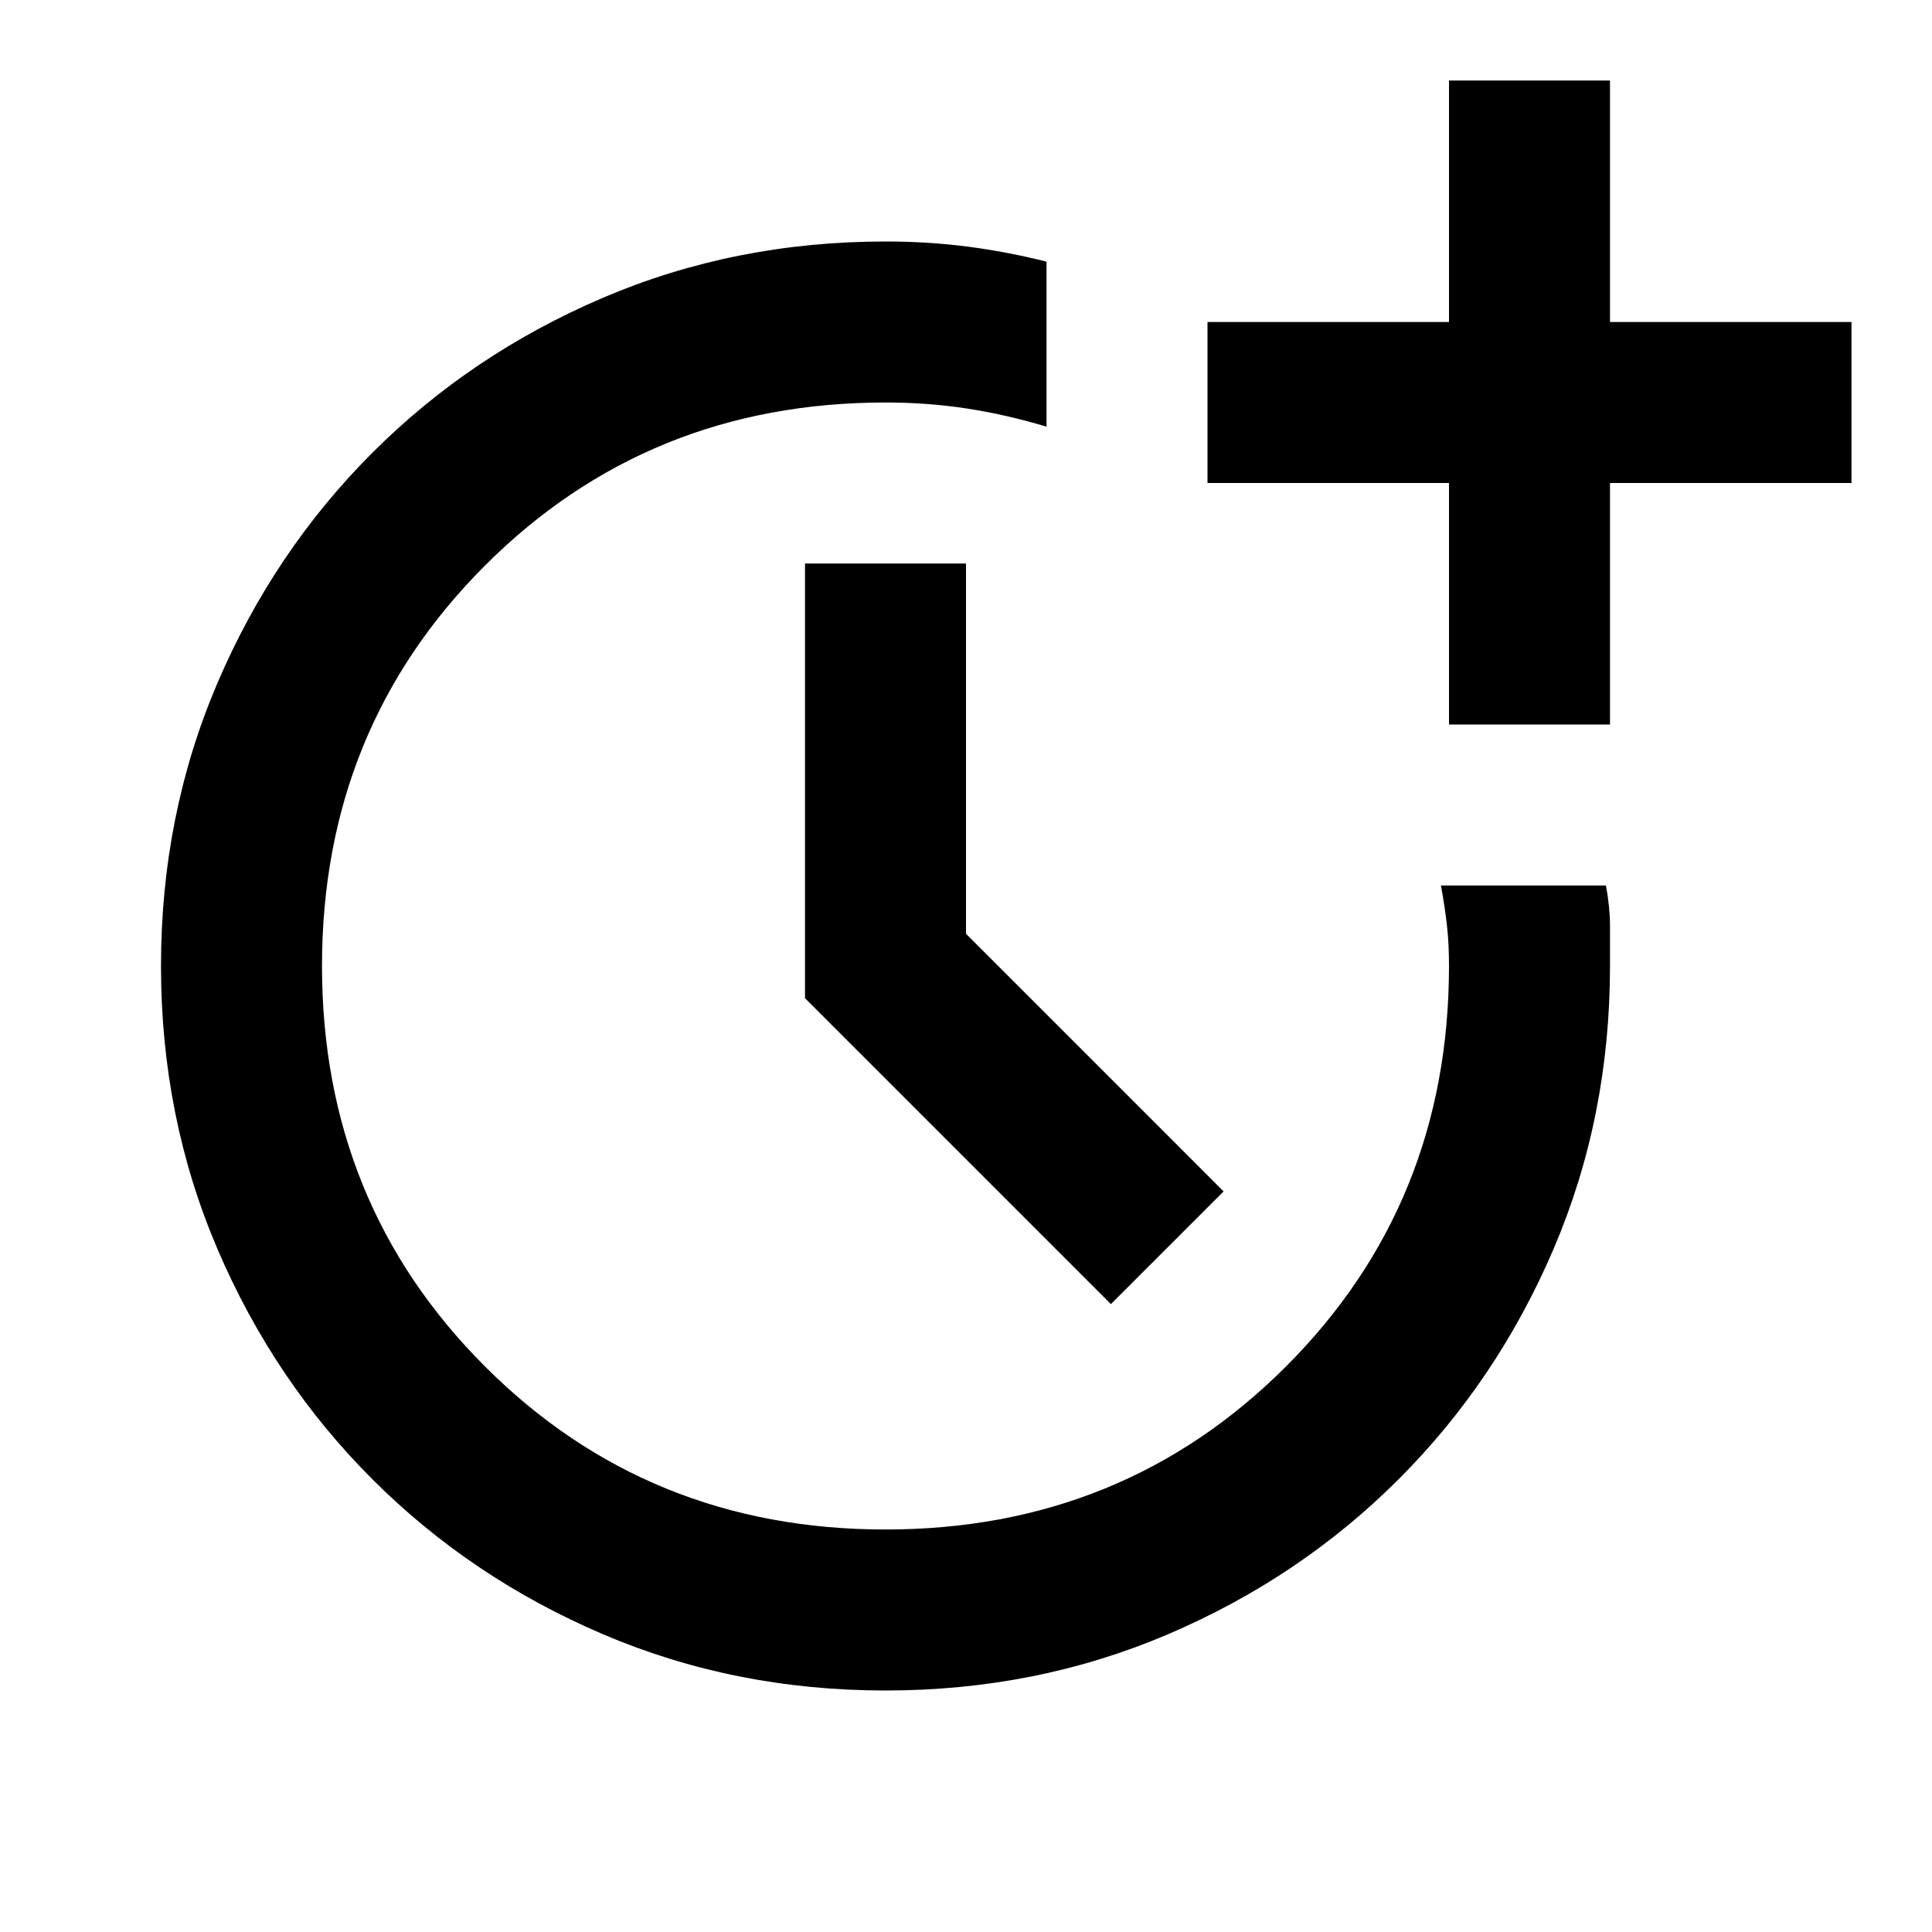
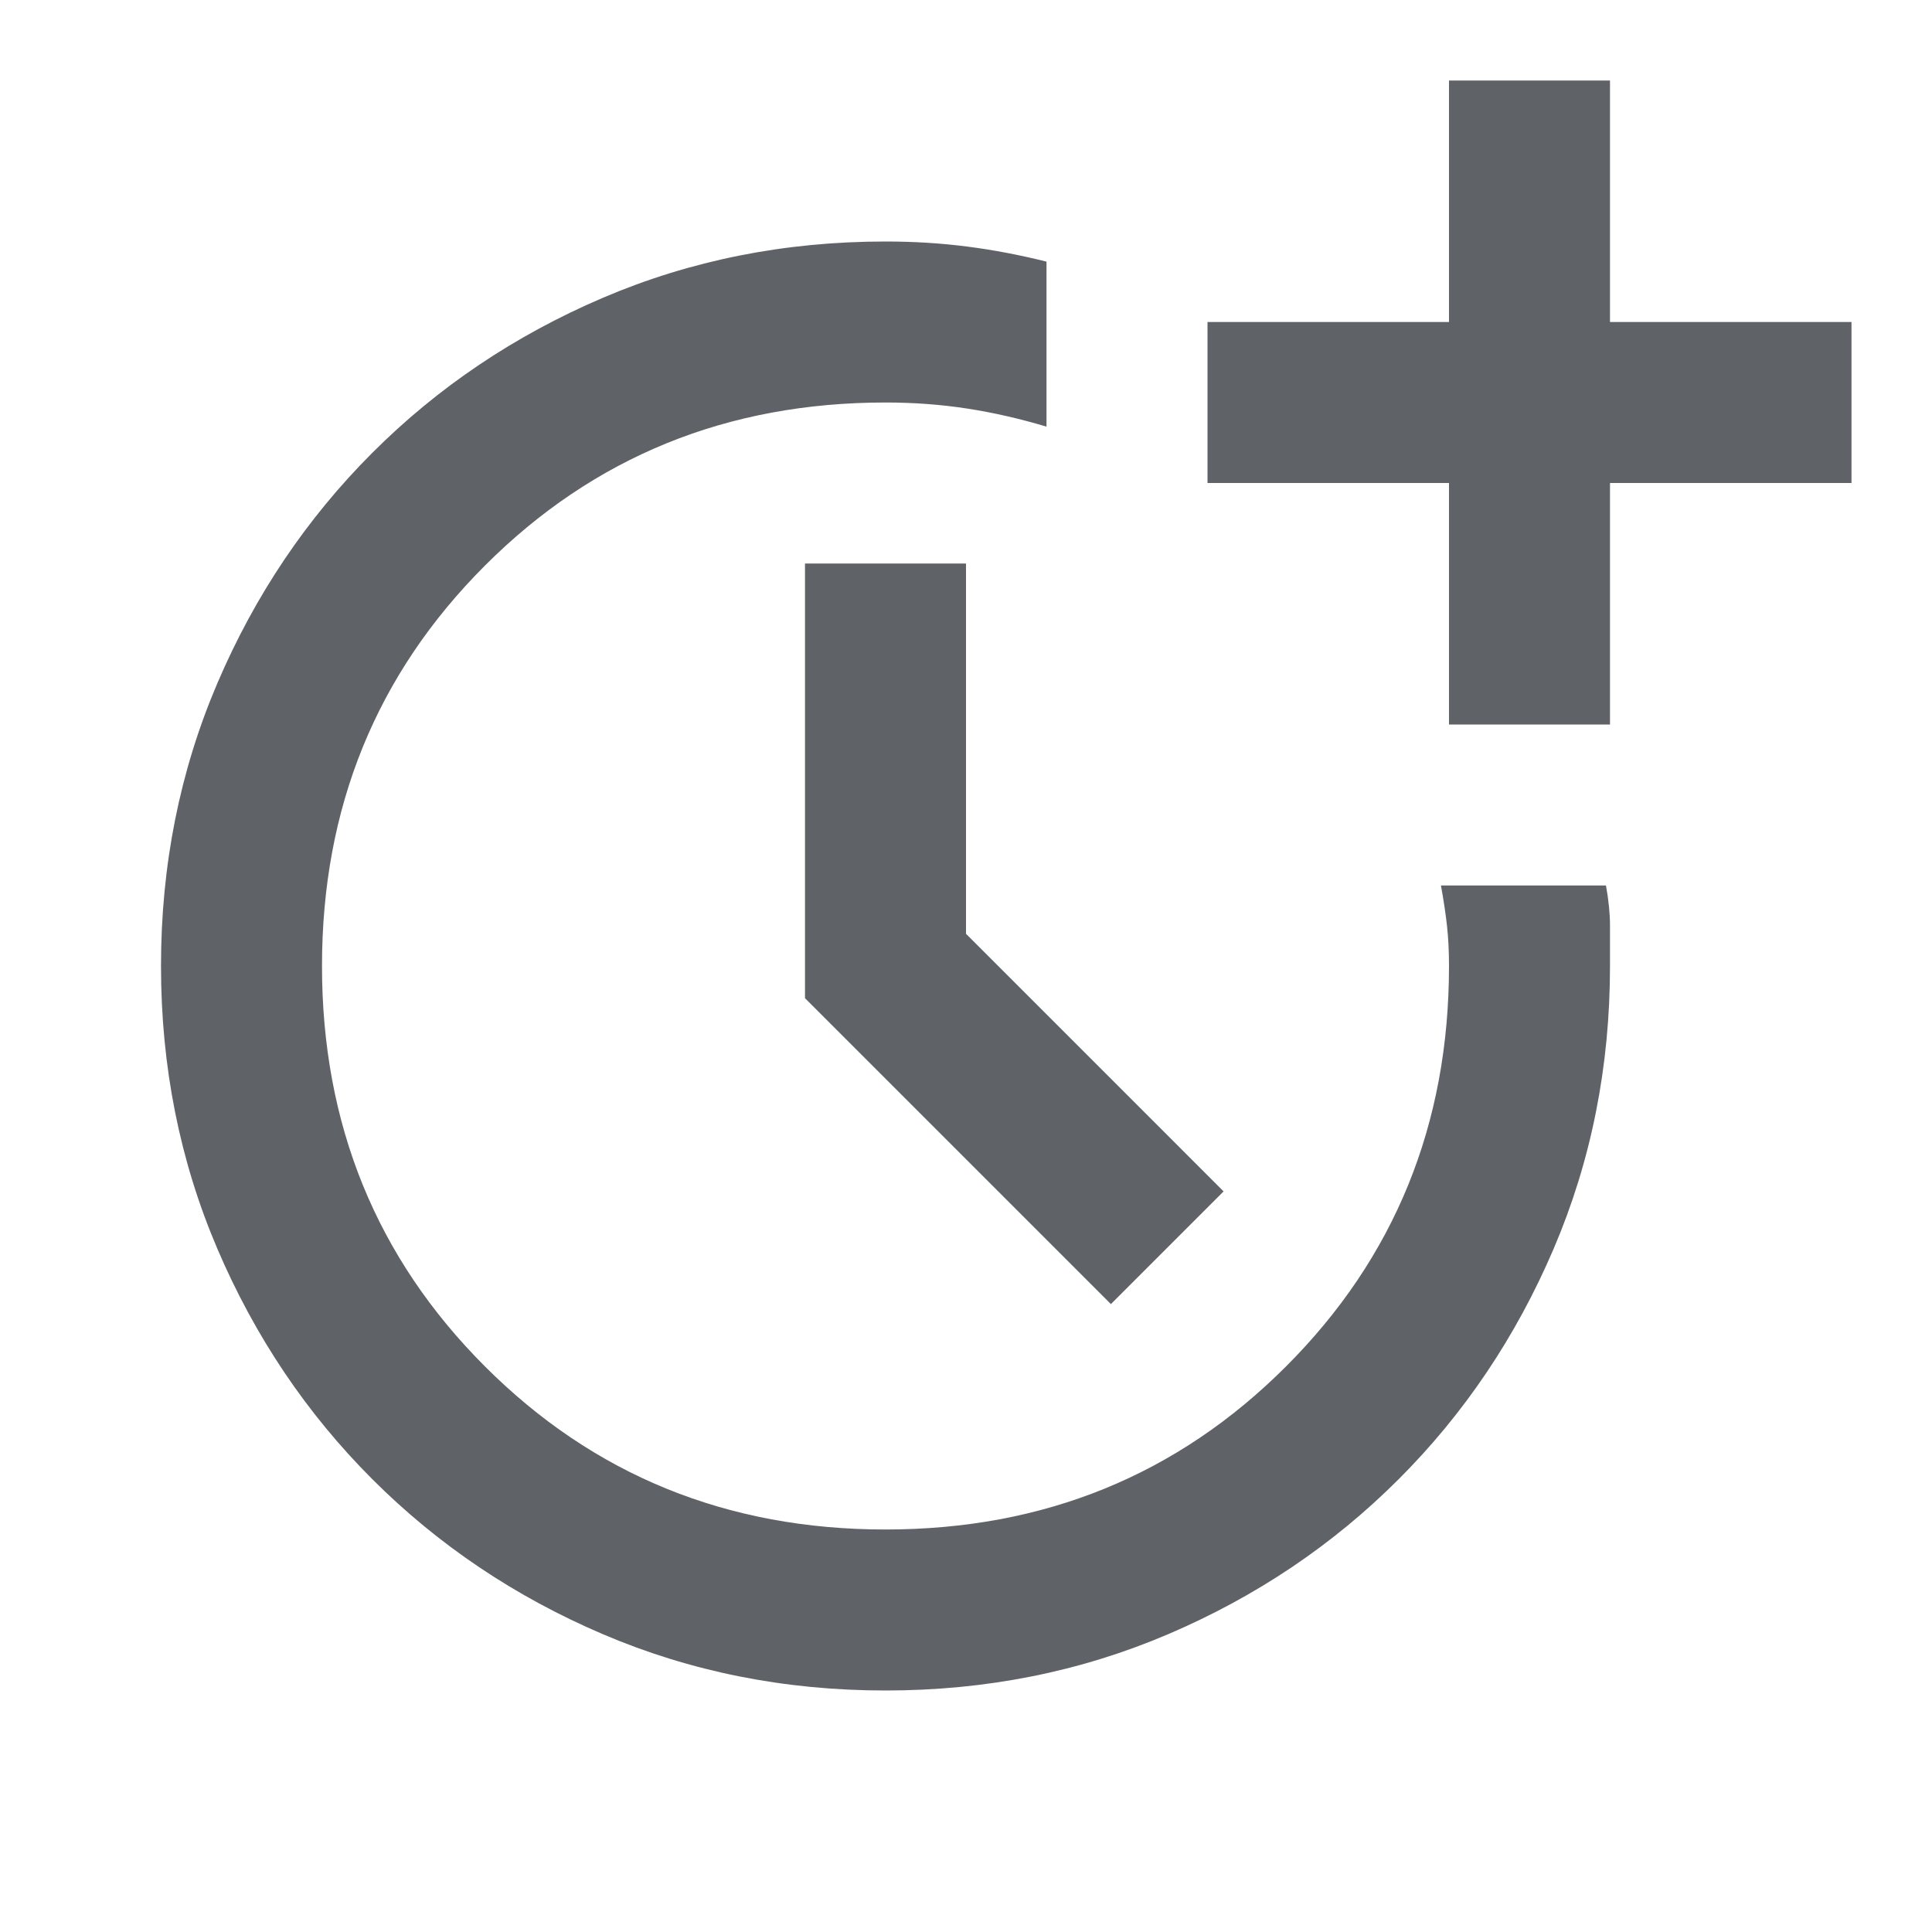
- <svg xmlns="http://www.w3.org/2000/svg" height="24px" viewBox="0 -960 960 960" width="24px" fill="#000000">
+ <svg xmlns="http://www.w3.org/2000/svg" height="24px" viewBox="0 -960 960 960" width="24px" fill="#5f6368">
  <path d="M440-120q-75 0-140.5-28T185-225q-49-49-77-114.5T80-480q0-75 28-140.5T185-735q49-49 114.5-77T440-840q21 0 40.5 2.5T520-830v82q-20-6-39.5-9t-40.5-3q-118 0-199 81t-81 199q0 118 81 199t199 81q118 0 199-81t81-199q0-11-1-20t-3-20h82q2 11 2 20v20q0 75-28 140.5T695-225q-49 49-114.5 77T440-120Zm112-192L400-464v-216h80v184l128 128-56 56Zm168-288v-120H600v-80h120v-120h80v120h120v80H800v120h-80Z" />
</svg>
